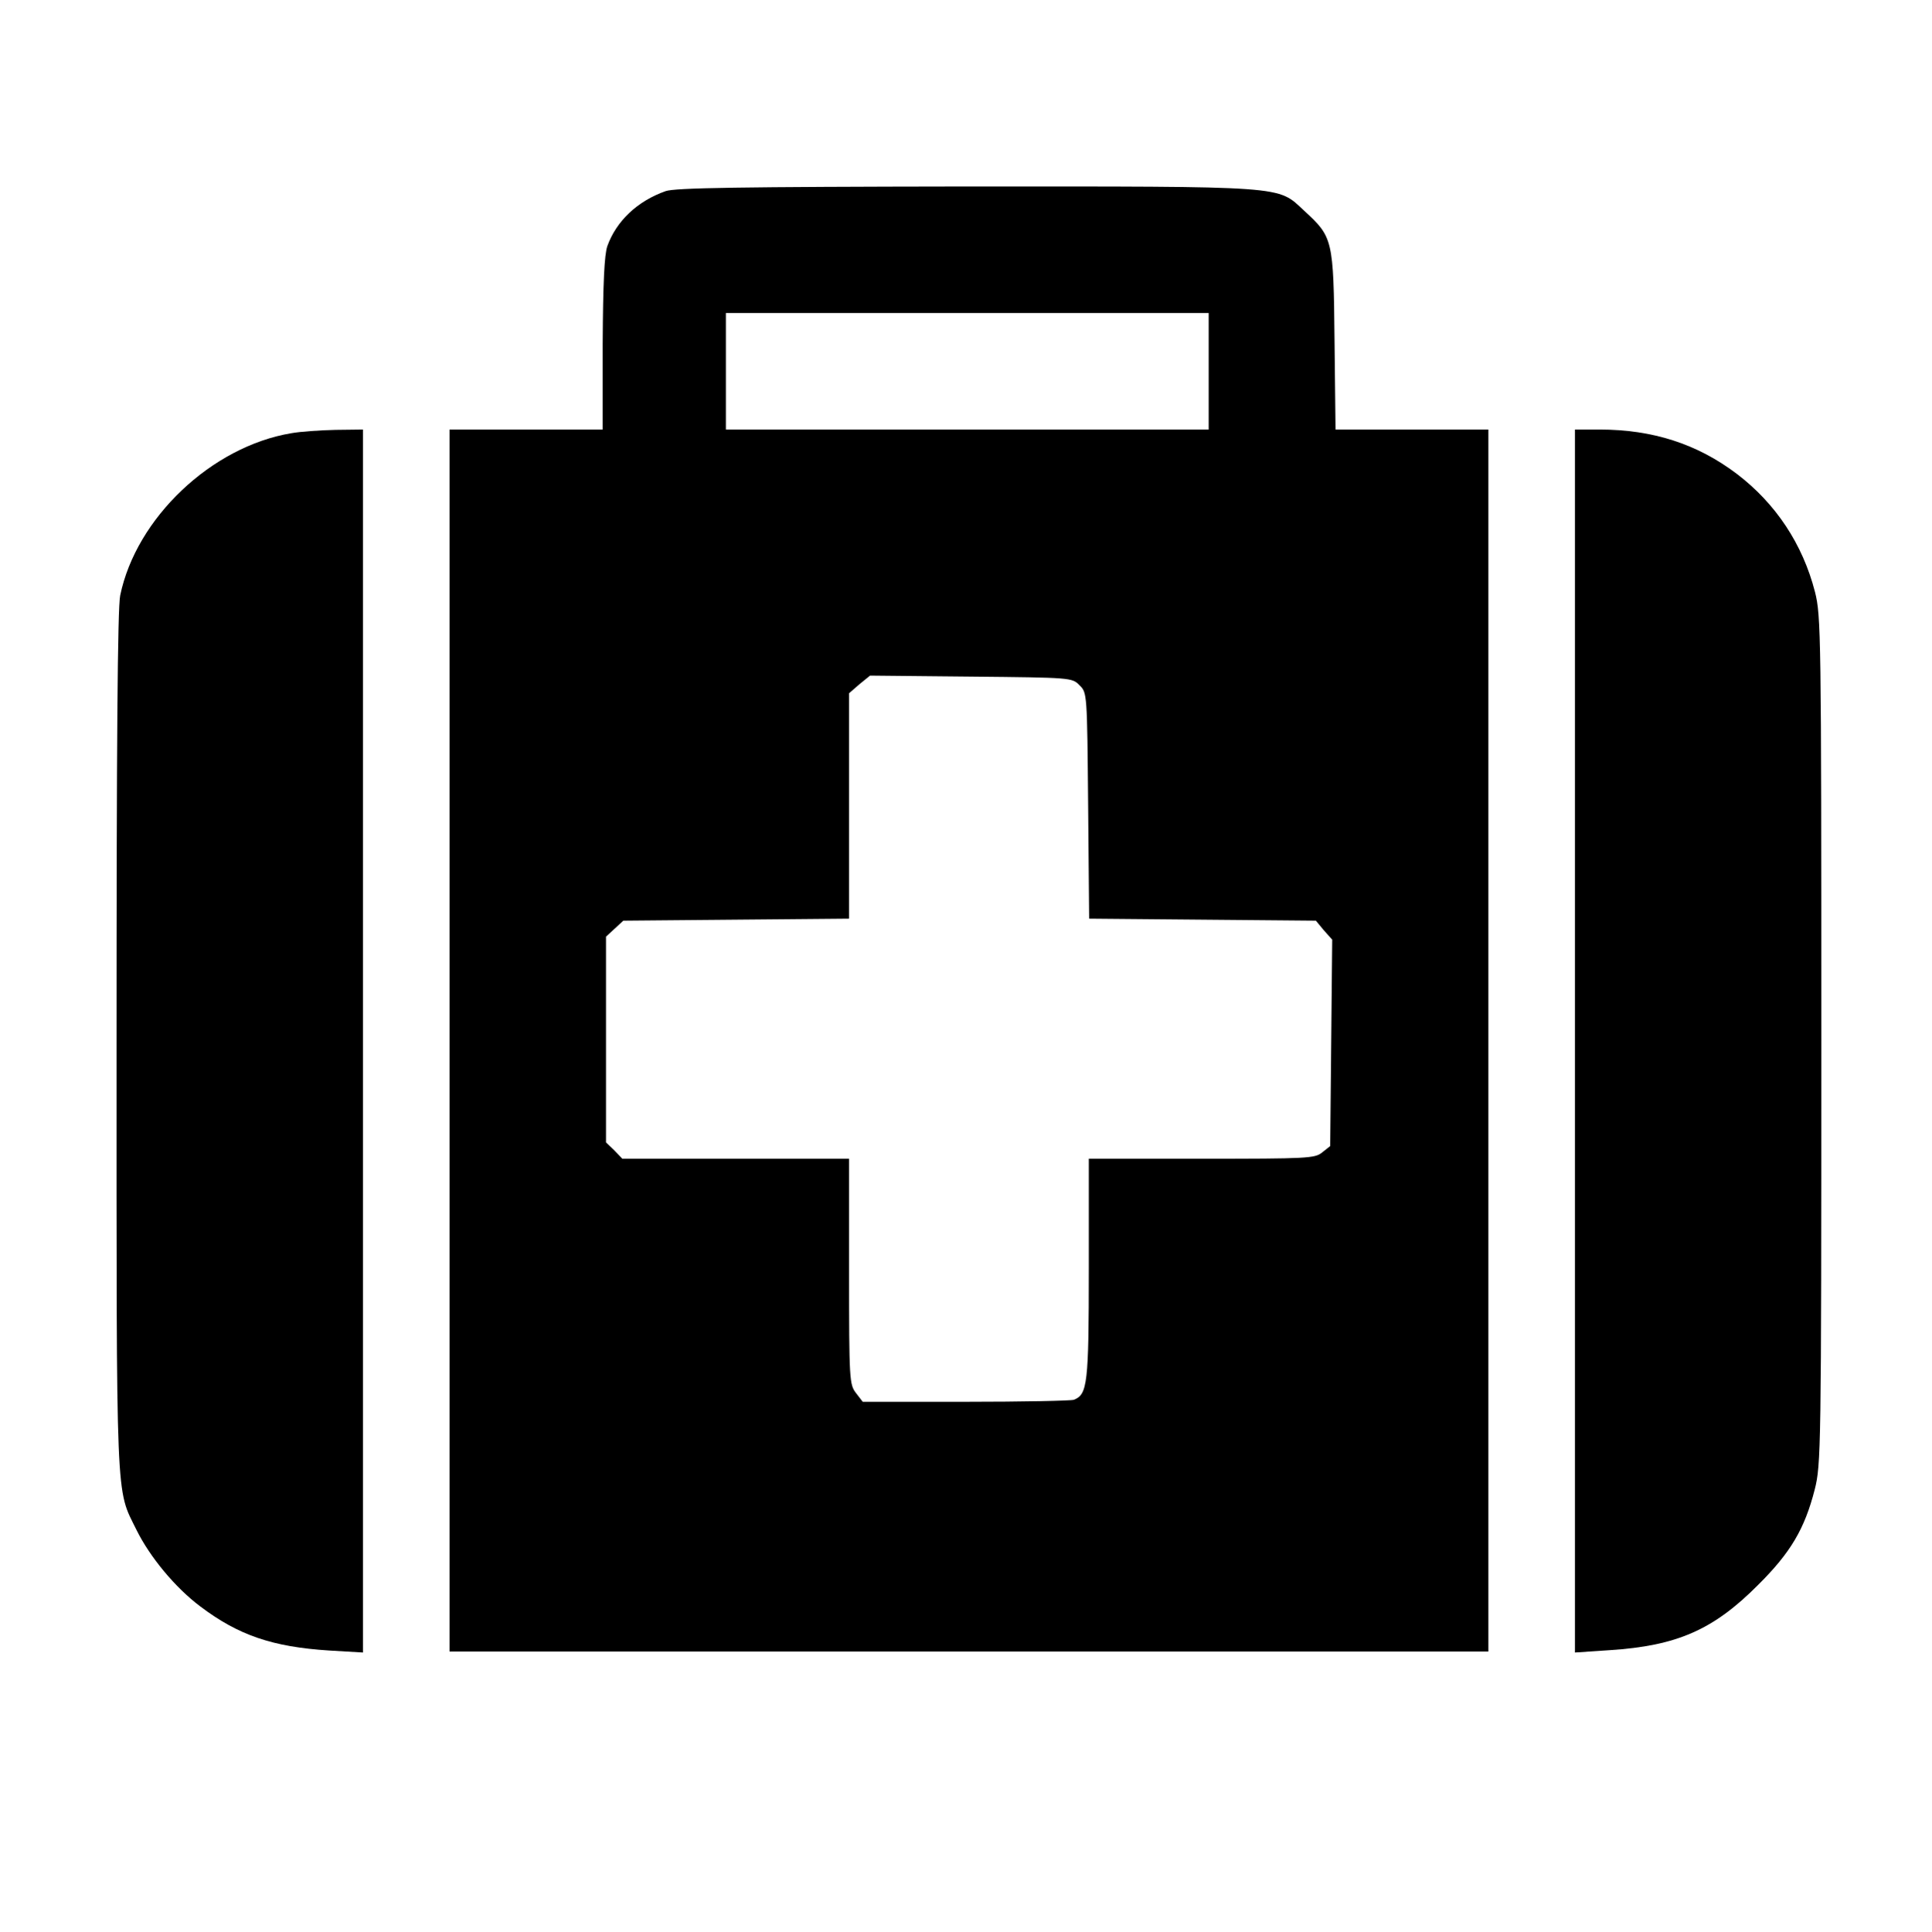
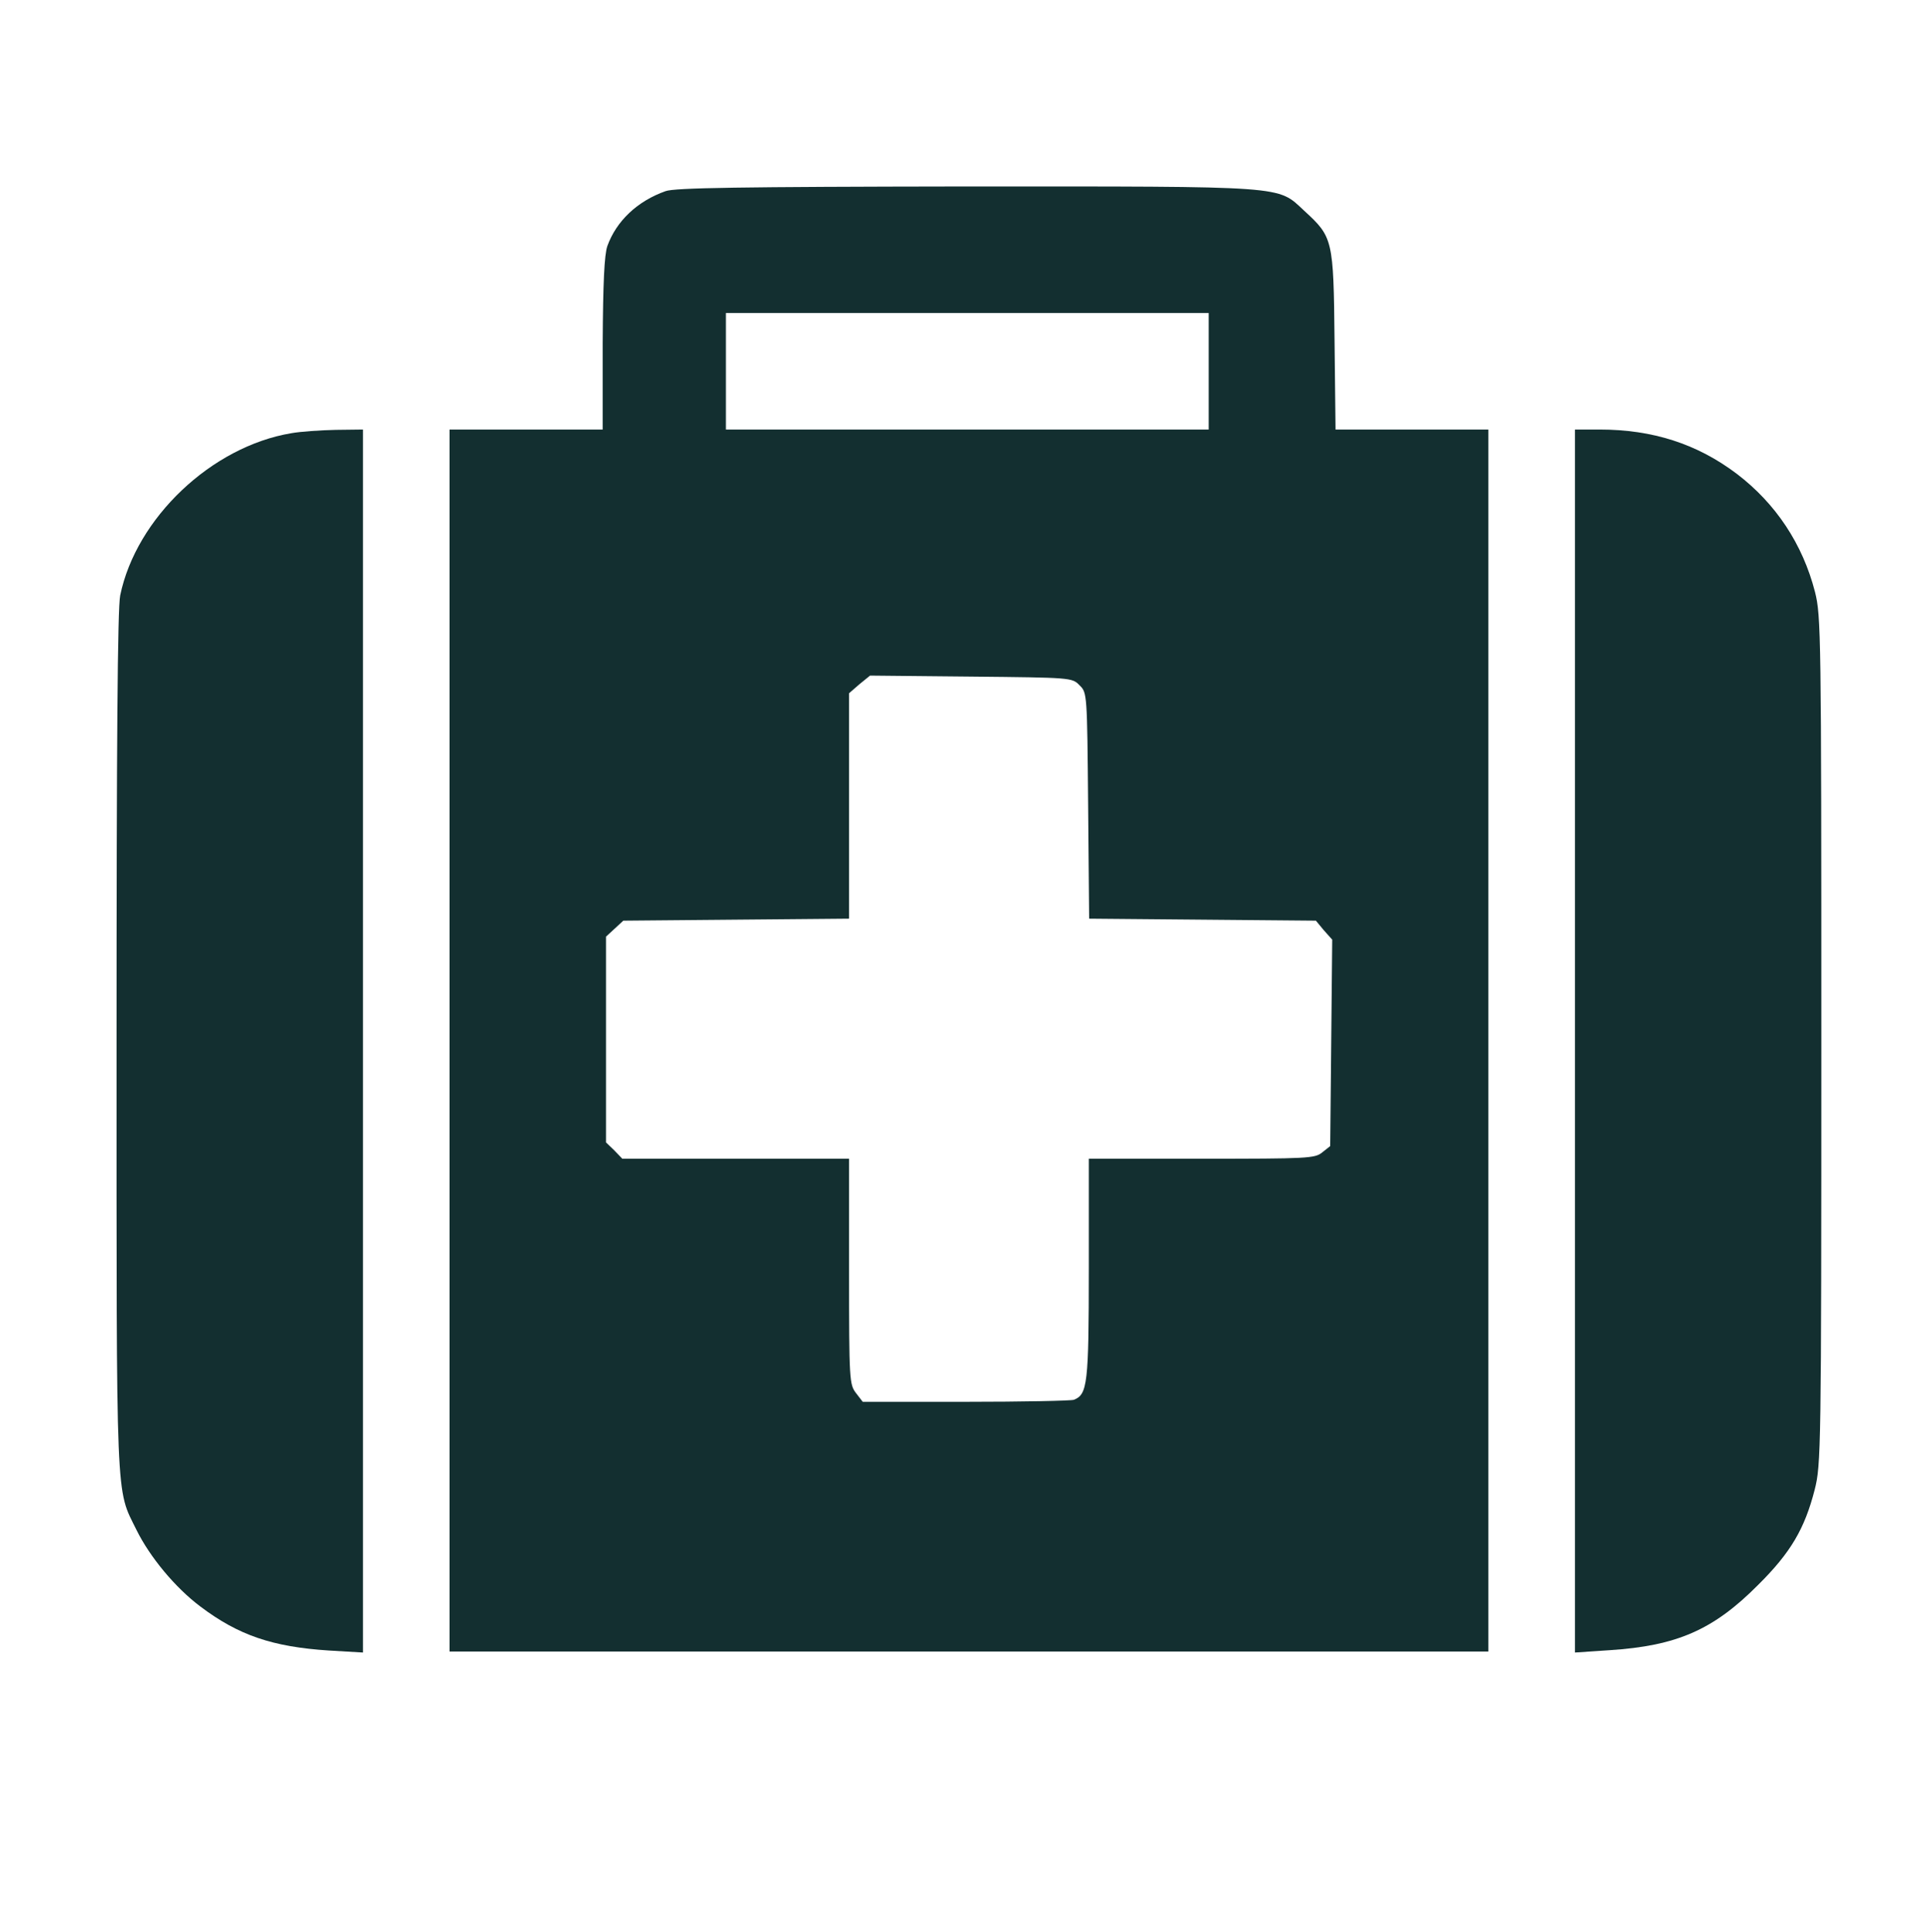
<svg xmlns="http://www.w3.org/2000/svg" version="1.0" viewBox="-35 -20 580 580">
-   <g transform="translate(0,512) scale(0.1,-0.1)" fill="#000000" stroke="none">
+   <g transform="translate(0,512) scale(0.1,-0.1)" fill="#132F30" stroke="none">
    <path d="M1649 4746 c-85 -30 -148 -90 -175 -165 -9 -26 -13 -110 -14 -293 l0 -258 -230 0 -230 0 0 -1835 0 -1835 1560 0 1560 0 0 1835 0 1835 -229 0 -230 0 -3 268 c-3 304 -5 310 -91 389 -82 76 -42 73 -1016 73 -682 -1 -874 -4 -902 -14z m1631 -541 l0 -175 -725 0 -725 0 0 175 0 175 725 0 725 0 0 -175z m-388 -943 c23 -22 23 -24 26 -362 l3 -339 340 -3 341 -3 24 -29 25 -28 -3 -310 -3 -310 -24 -19 c-22 -18 -43 -19 -362 -19 l-339 0 0 -330 c0 -347 -4 -378 -45 -394 -9 -3 -155 -6 -325 -6 l-309 0 -20 26 c-20 26 -21 38 -21 365 l0 339 -340 0 -341 0 -24 25 -25 24 0 309 0 309 26 24 26 24 339 3 339 3 0 338 0 339 31 27 32 26 303 -3 c301 -3 304 -3 326 -26z" />
    <path d="M525 4019 c-240 -40 -466 -255 -514 -487 -8 -37 -11 -450 -11 -1340 0 -1412 -3 -1339 60 -1467 40 -81 116 -173 192 -230 114 -86 216 -121 386 -132 l102 -6 0 1836 0 1837 -82 -1 c-46 -1 -105 -5 -133 -10z" />
    <path d="M4380 2194 l0 -1837 104 7 c202 13 312 61 446 196 98 97 140 169 170 286 19 75 20 115 20 1349 0 1224 -1 1275 -19 1347 -37 144 -118 266 -235 355 -119 90 -253 133 -412 133 l-74 0 0 -1836z" />
  </g>
</svg>
